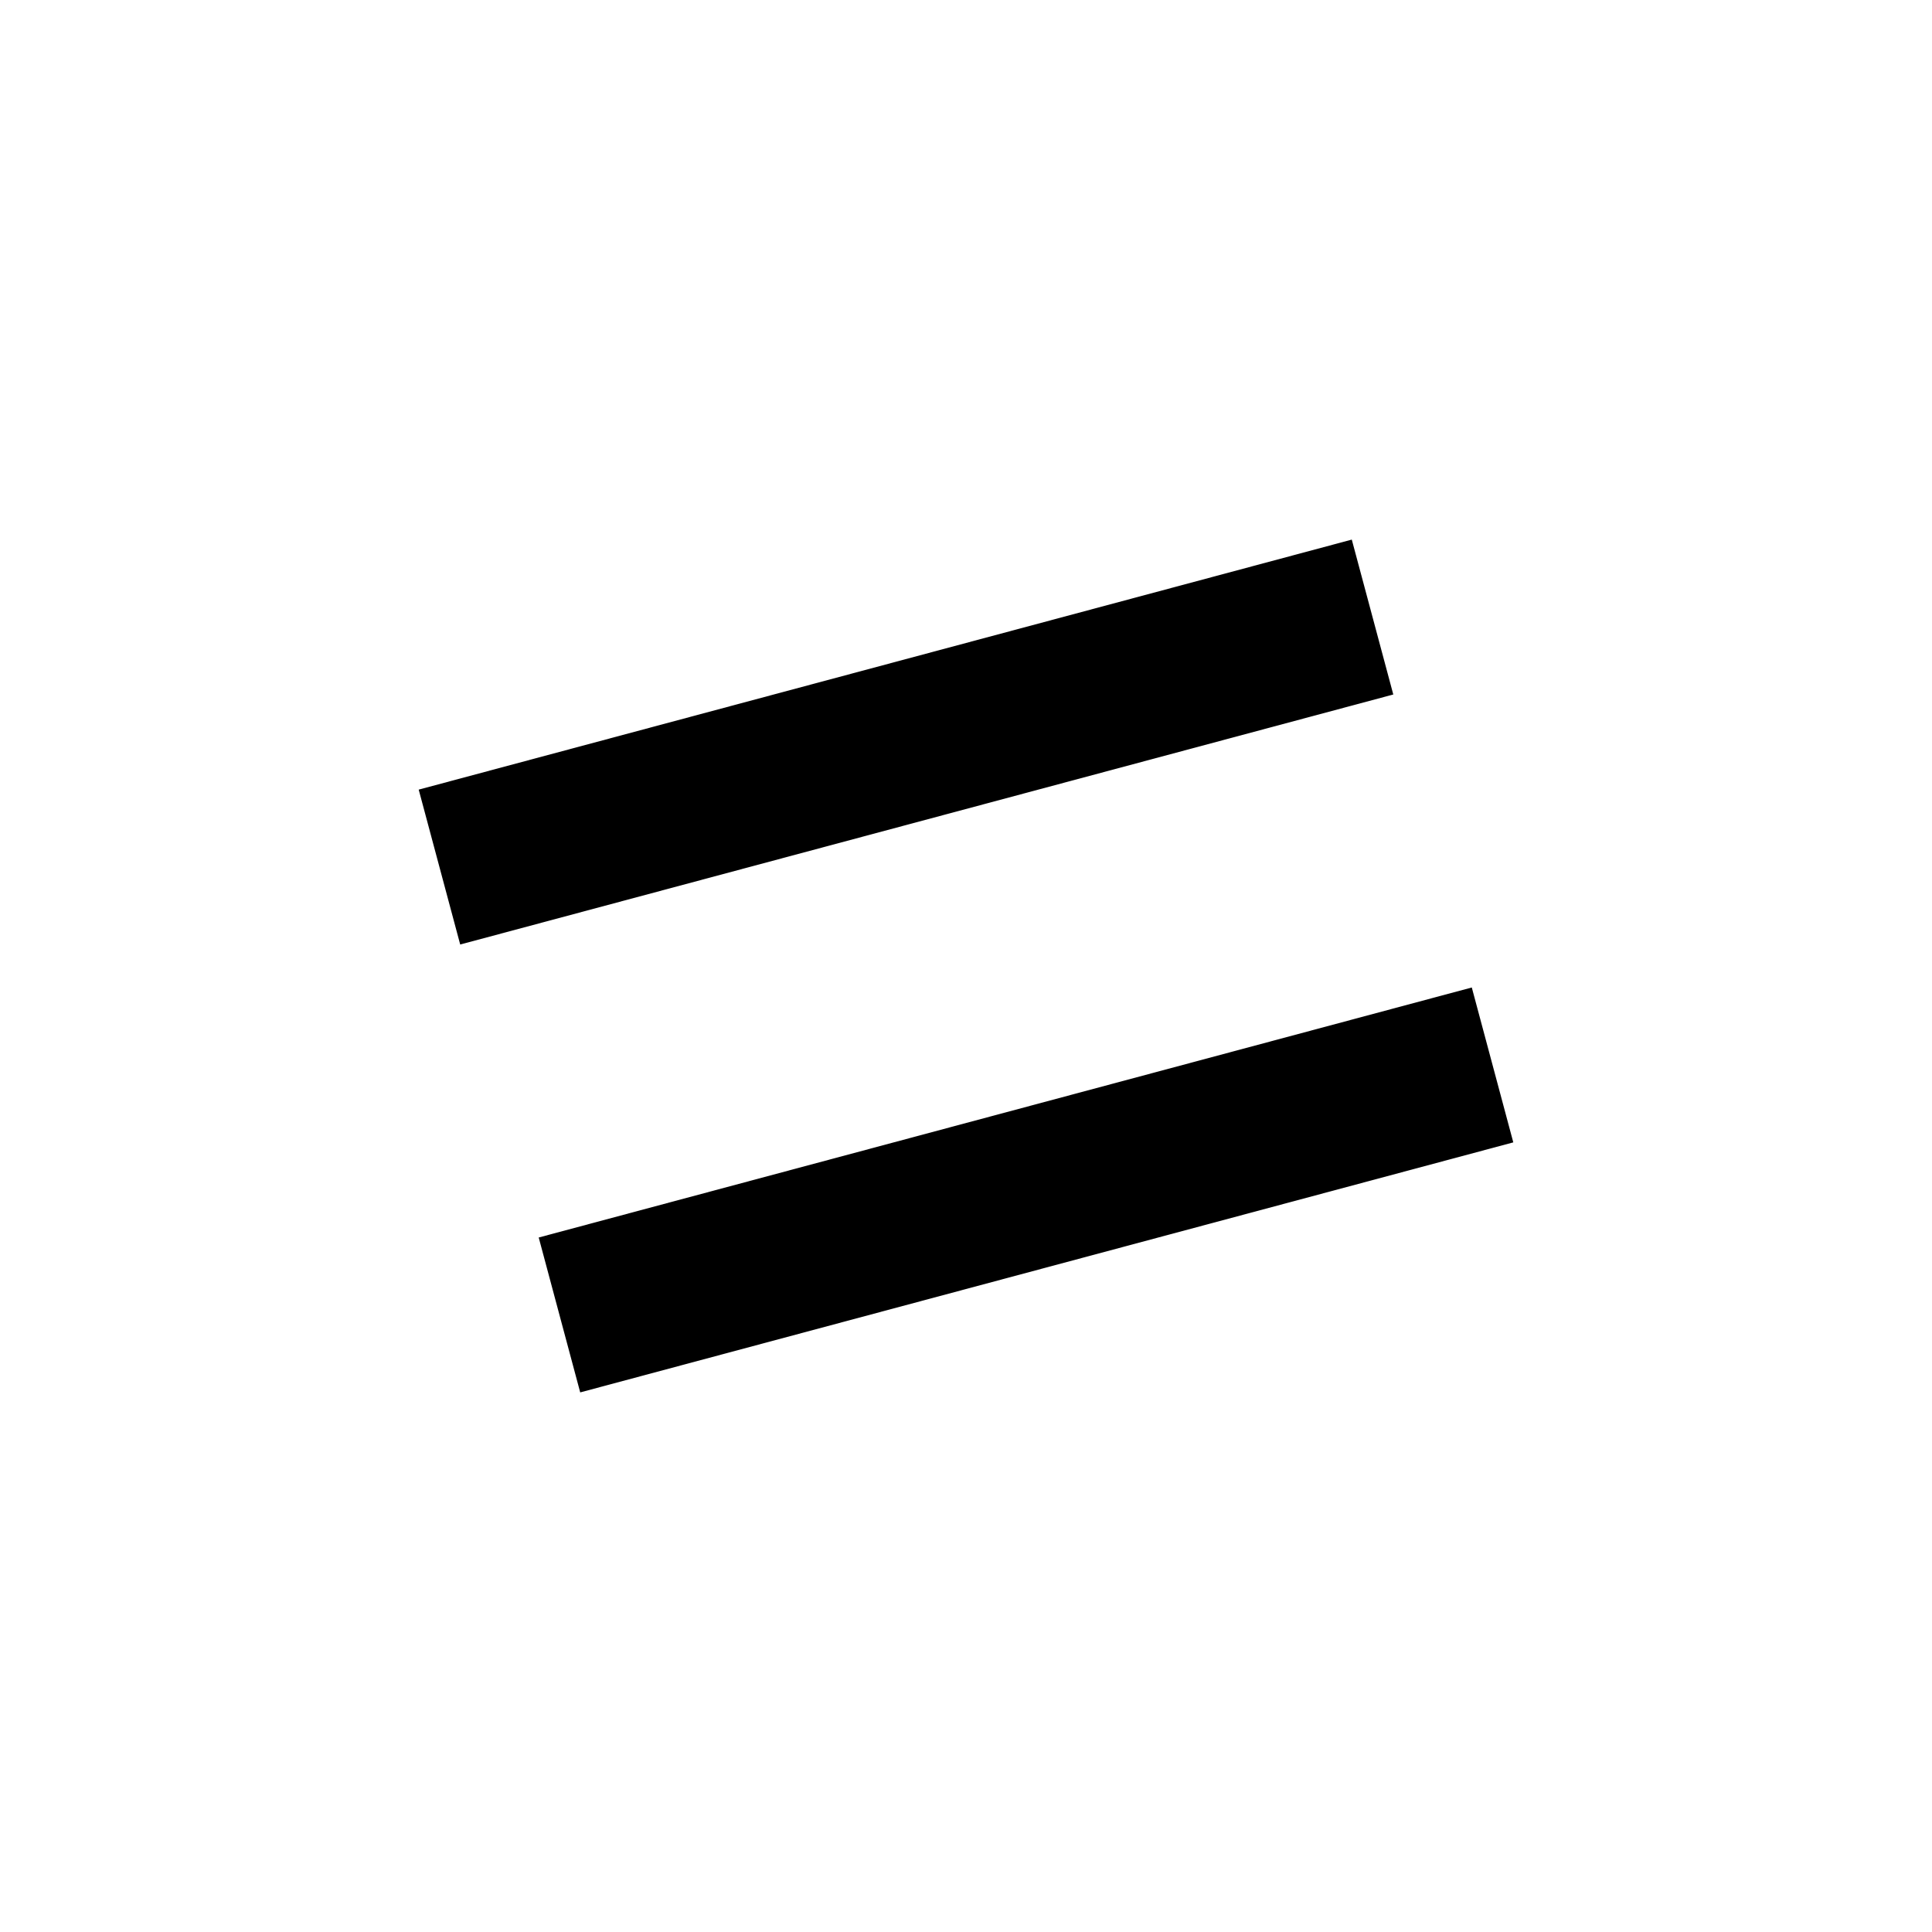
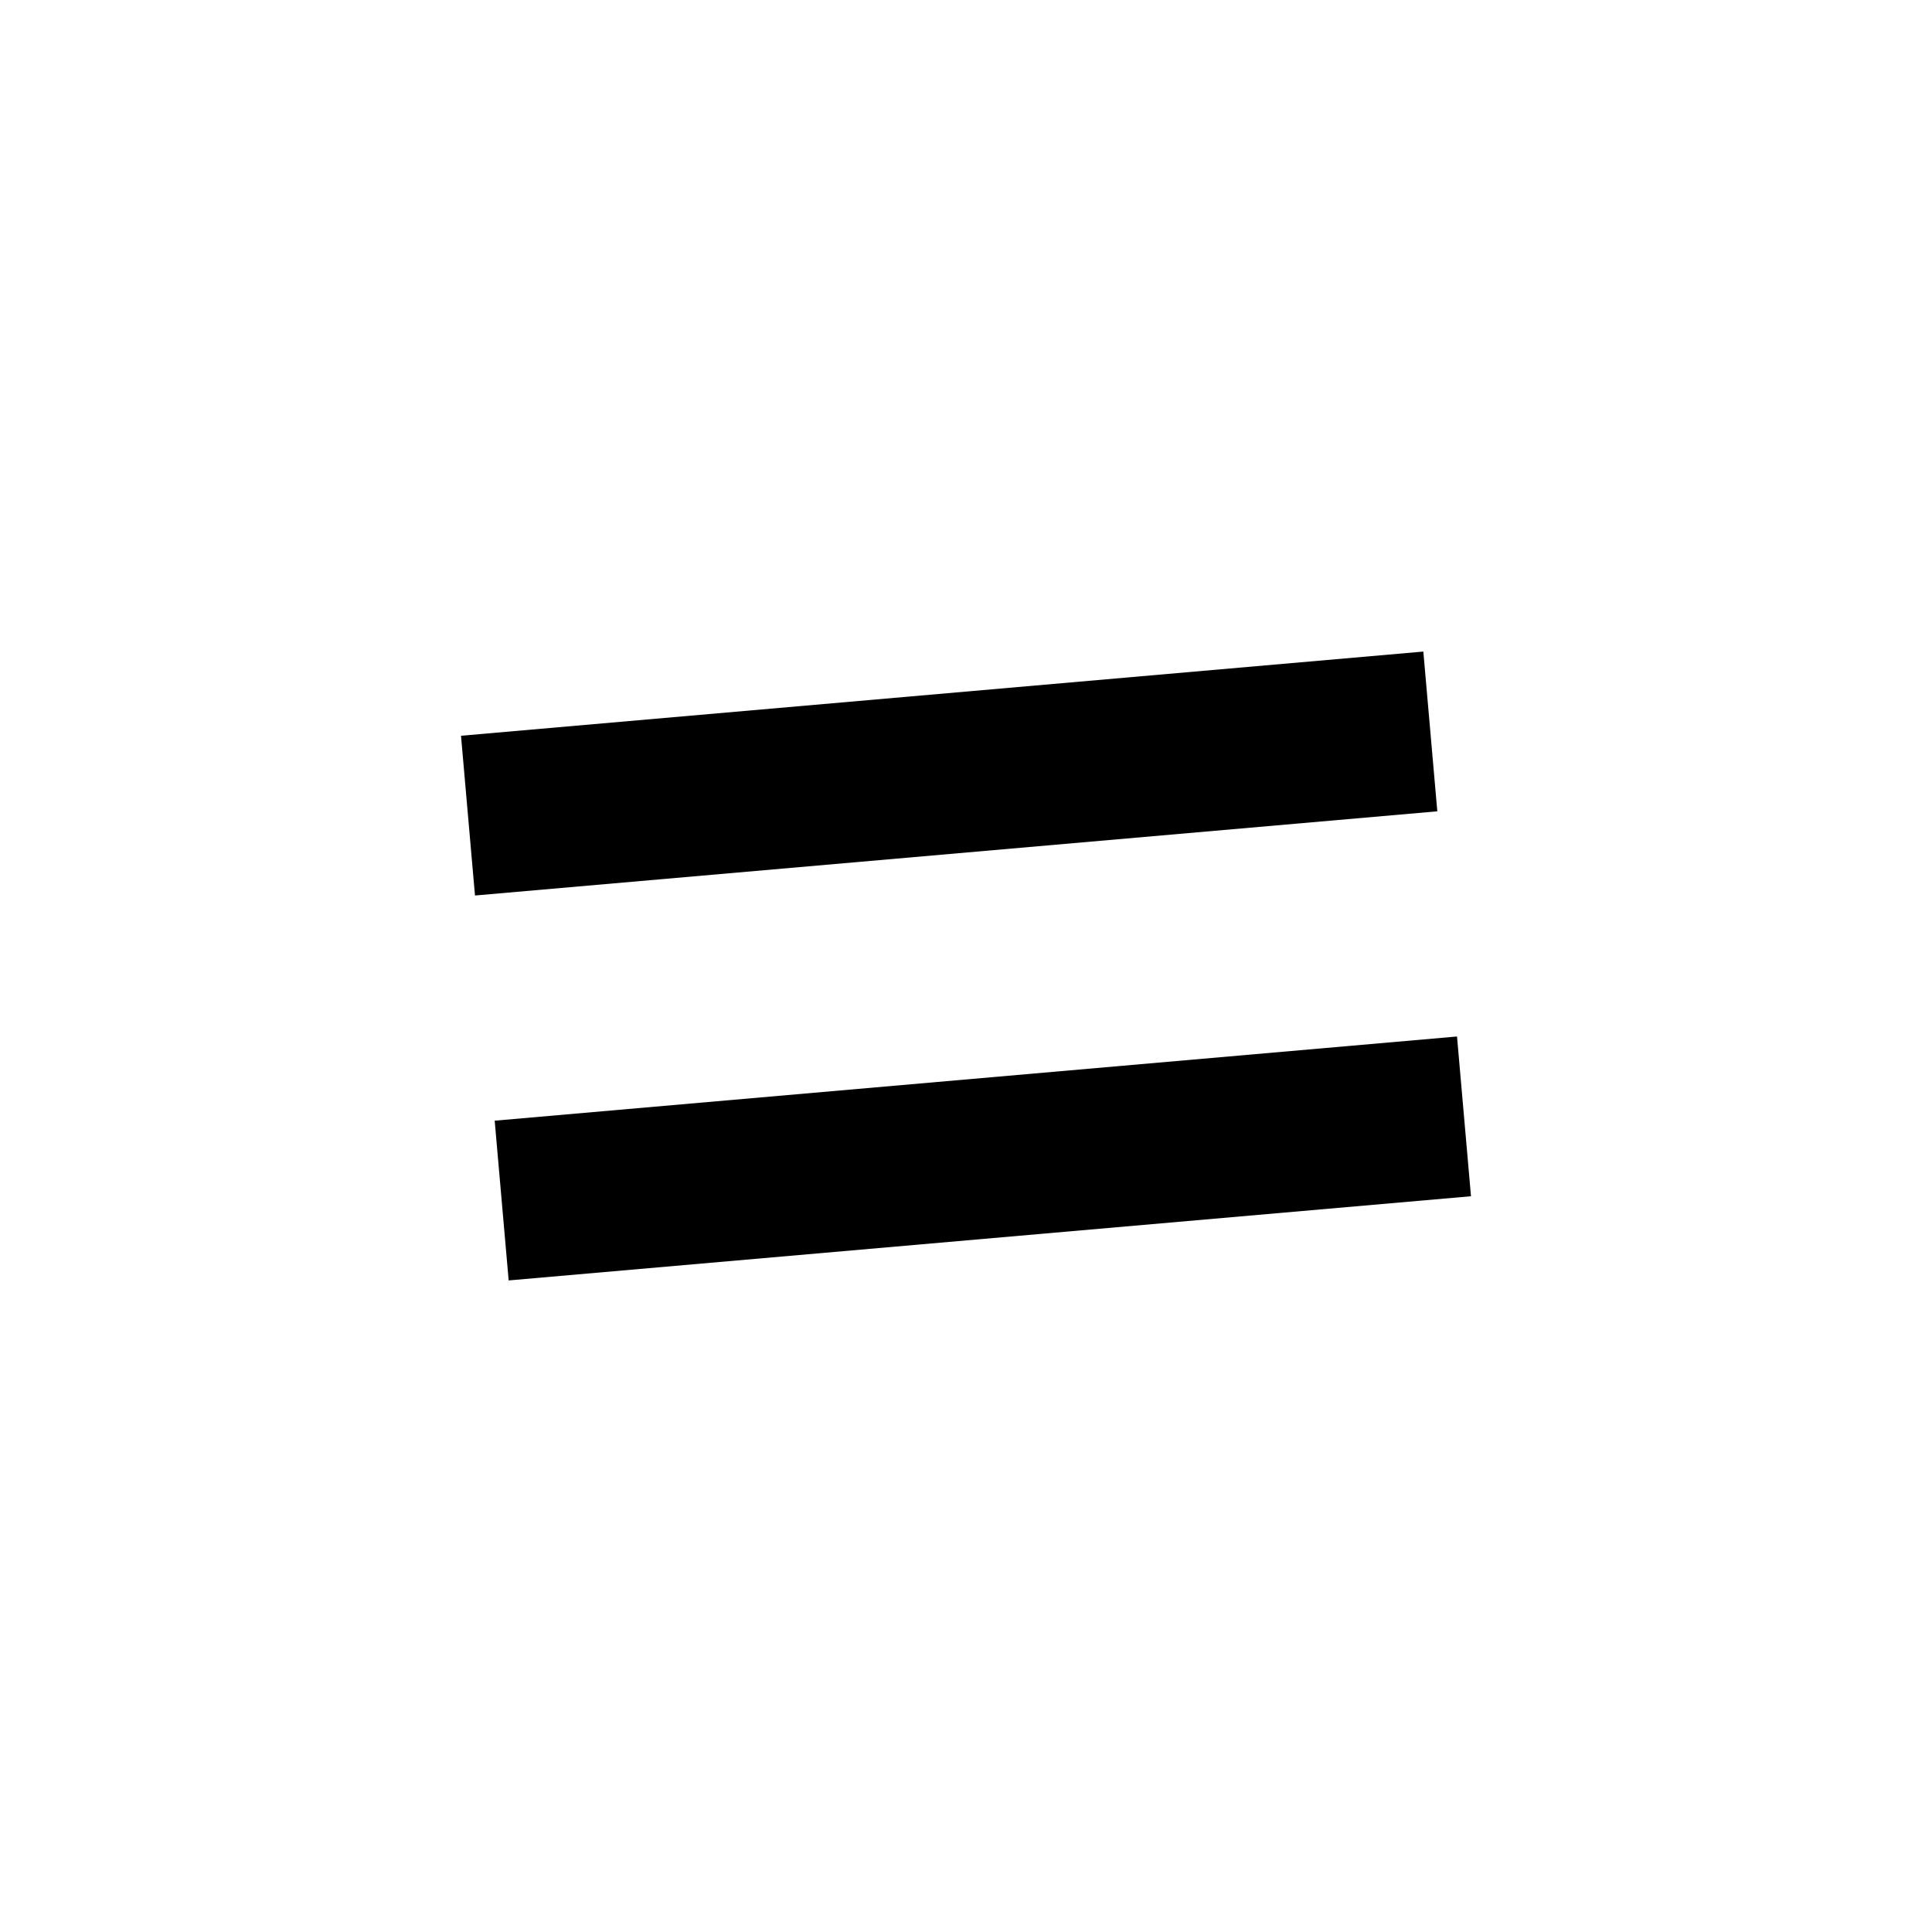
<svg xmlns="http://www.w3.org/2000/svg" width="24" height="24" viewBox="0 0 24 24">
-   <path fill="none" stroke-width="0.083" stroke-linecap="butt" stroke-linejoin="round" stroke="rgb(0%, 0%, 0%)" stroke-opacity="1" stroke-miterlimit="10" d="M 0.25 0.38 L 0.75 0.38 " transform="matrix(23.18222, -6.211657, 6.211657, 23.18222, -2.696938, 3.514719)" />
-   <path fill="none" stroke-width="0.083" stroke-linecap="butt" stroke-linejoin="round" stroke="rgb(0%, 0%, 0%)" stroke-opacity="1" stroke-miterlimit="10" d="M 0.25 0.62 L 0.75 0.62 " transform="matrix(23.18222, -6.211657, 6.211657, 23.18222, -2.696938, 3.514719)" />
+   <path fill="none" stroke-width="0.083" stroke-linecap="butt" stroke-linejoin="round" stroke="rgb(0%, 0%, 0%)" stroke-opacity="1" stroke-miterlimit="10" d="M 0.25 0.4 L 0.75 0.4 " transform="matrix(23.90867, -2.091738, 2.091738, 23.90867, -1.000205, 1.091533)" />
+   <path fill="none" stroke-width="0.083" stroke-linecap="butt" stroke-linejoin="round" stroke="rgb(0%, 0%, 0%)" stroke-opacity="1" stroke-miterlimit="10" d="M 0.25 0.6 L 0.75 0.6 " transform="matrix(23.90867, -2.091738, 2.091738, 23.90867, -1.000205, 1.091533)" />
</svg>
